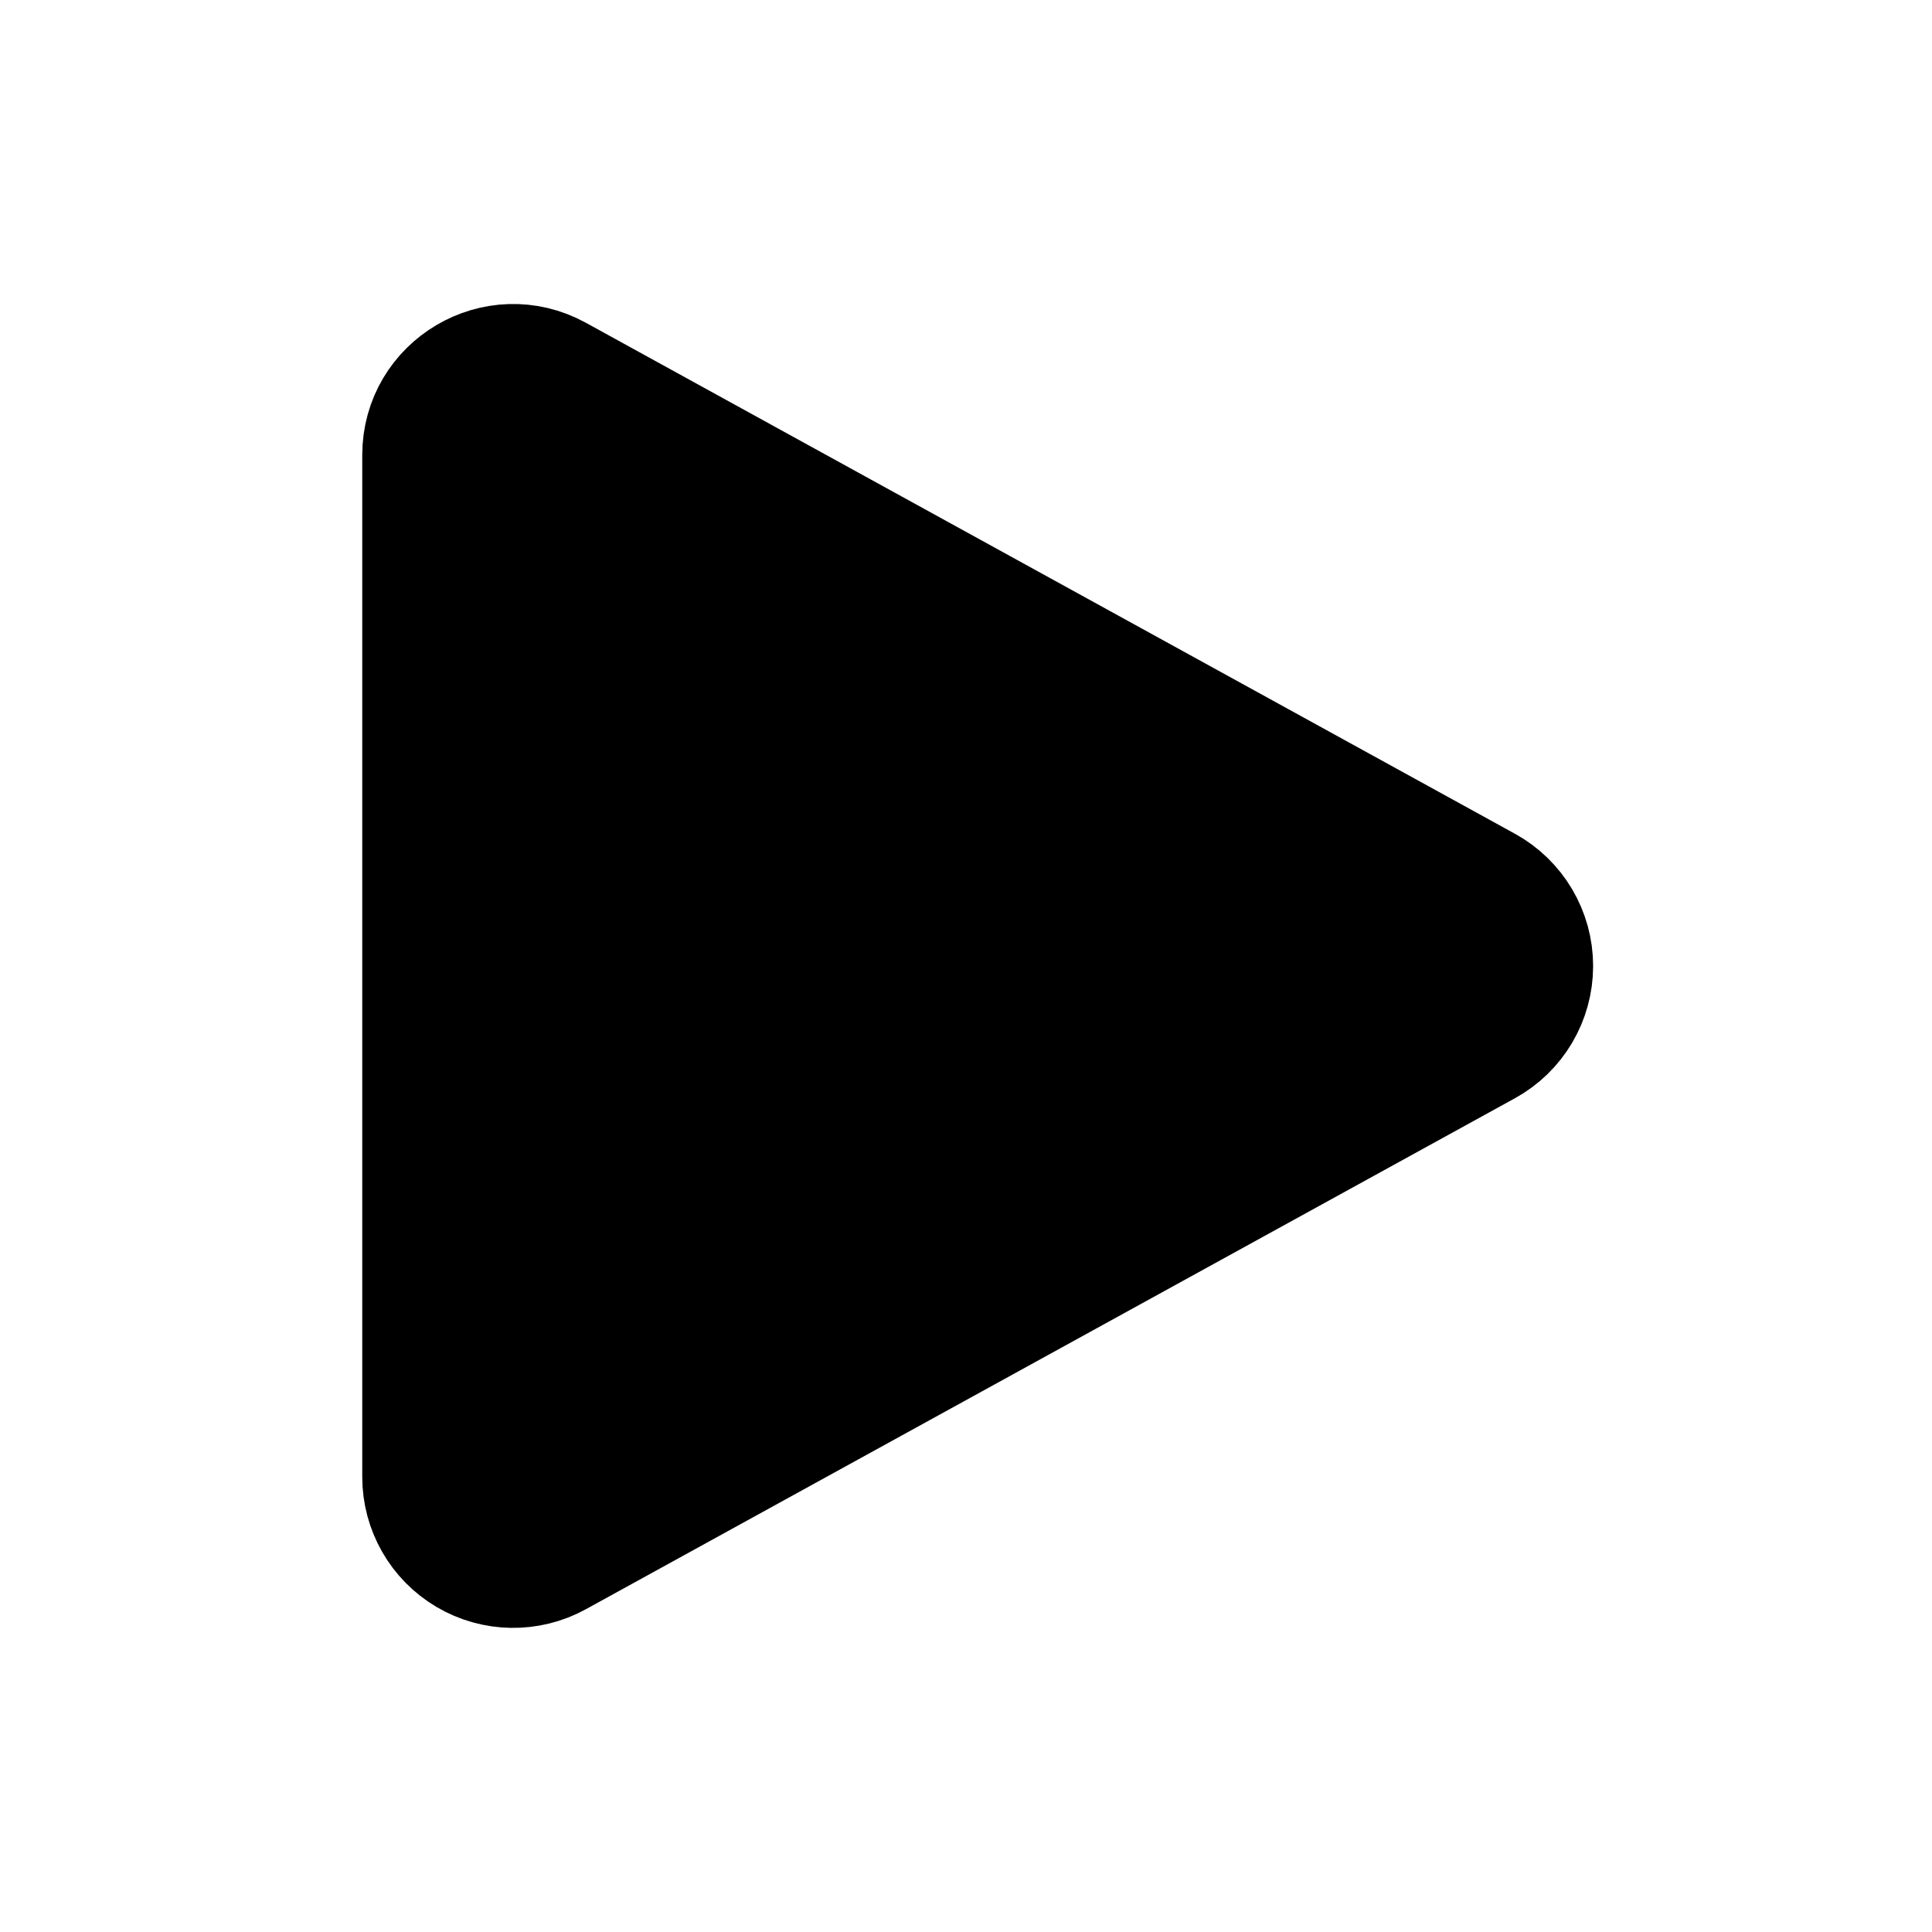
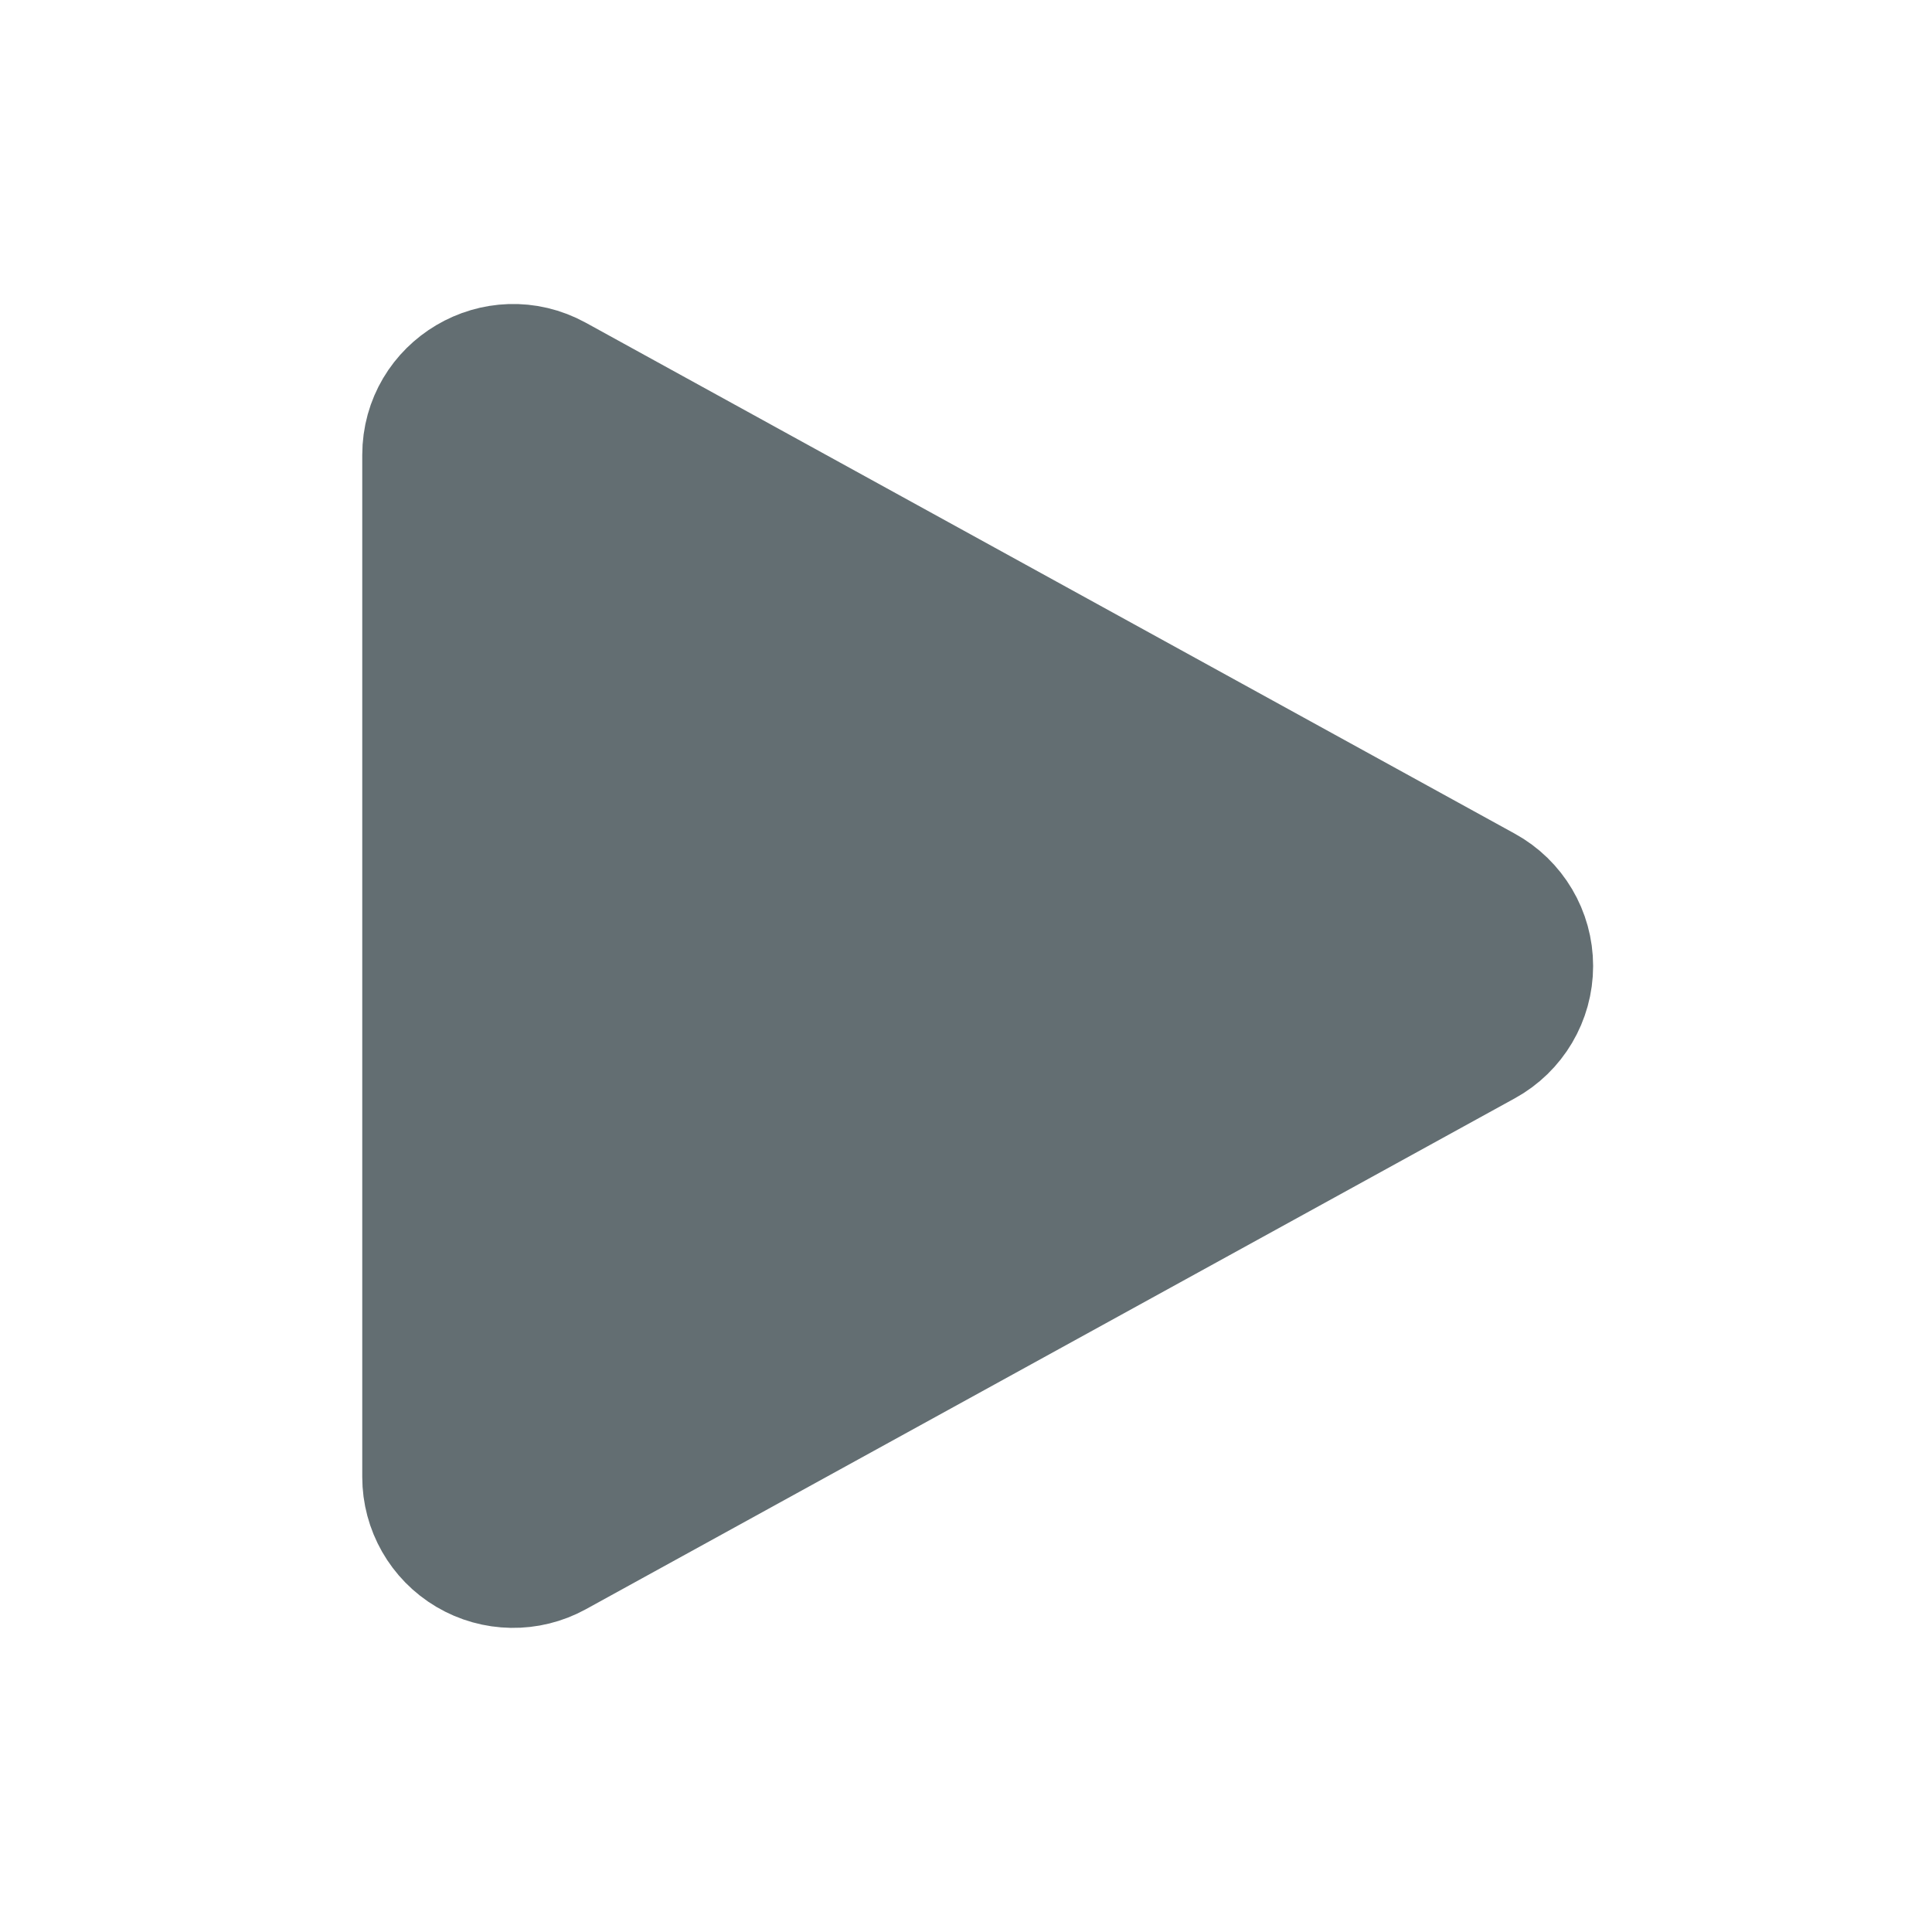
- <svg xmlns="http://www.w3.org/2000/svg" fill="currentColor" viewBox="0 0 24 24" stroke-width="1.5" stroke="currentColor" class="w-6 h-6">
+ <svg xmlns="http://www.w3.org/2000/svg" fill="#636e72" viewBox="0 0 24 24" stroke-width="1.5" stroke="#636e72" class="w-6 h-6">
  <path stroke-linecap="round" stroke-linejoin="round" d="M5.25 5.653c0-.856.917-1.398 1.667-.986l11.54 6.347a1.125 1.125 0 0 1 0 1.972l-11.54 6.347a1.125 1.125 0 0 1-1.667-.986V5.653Z" />
</svg>
